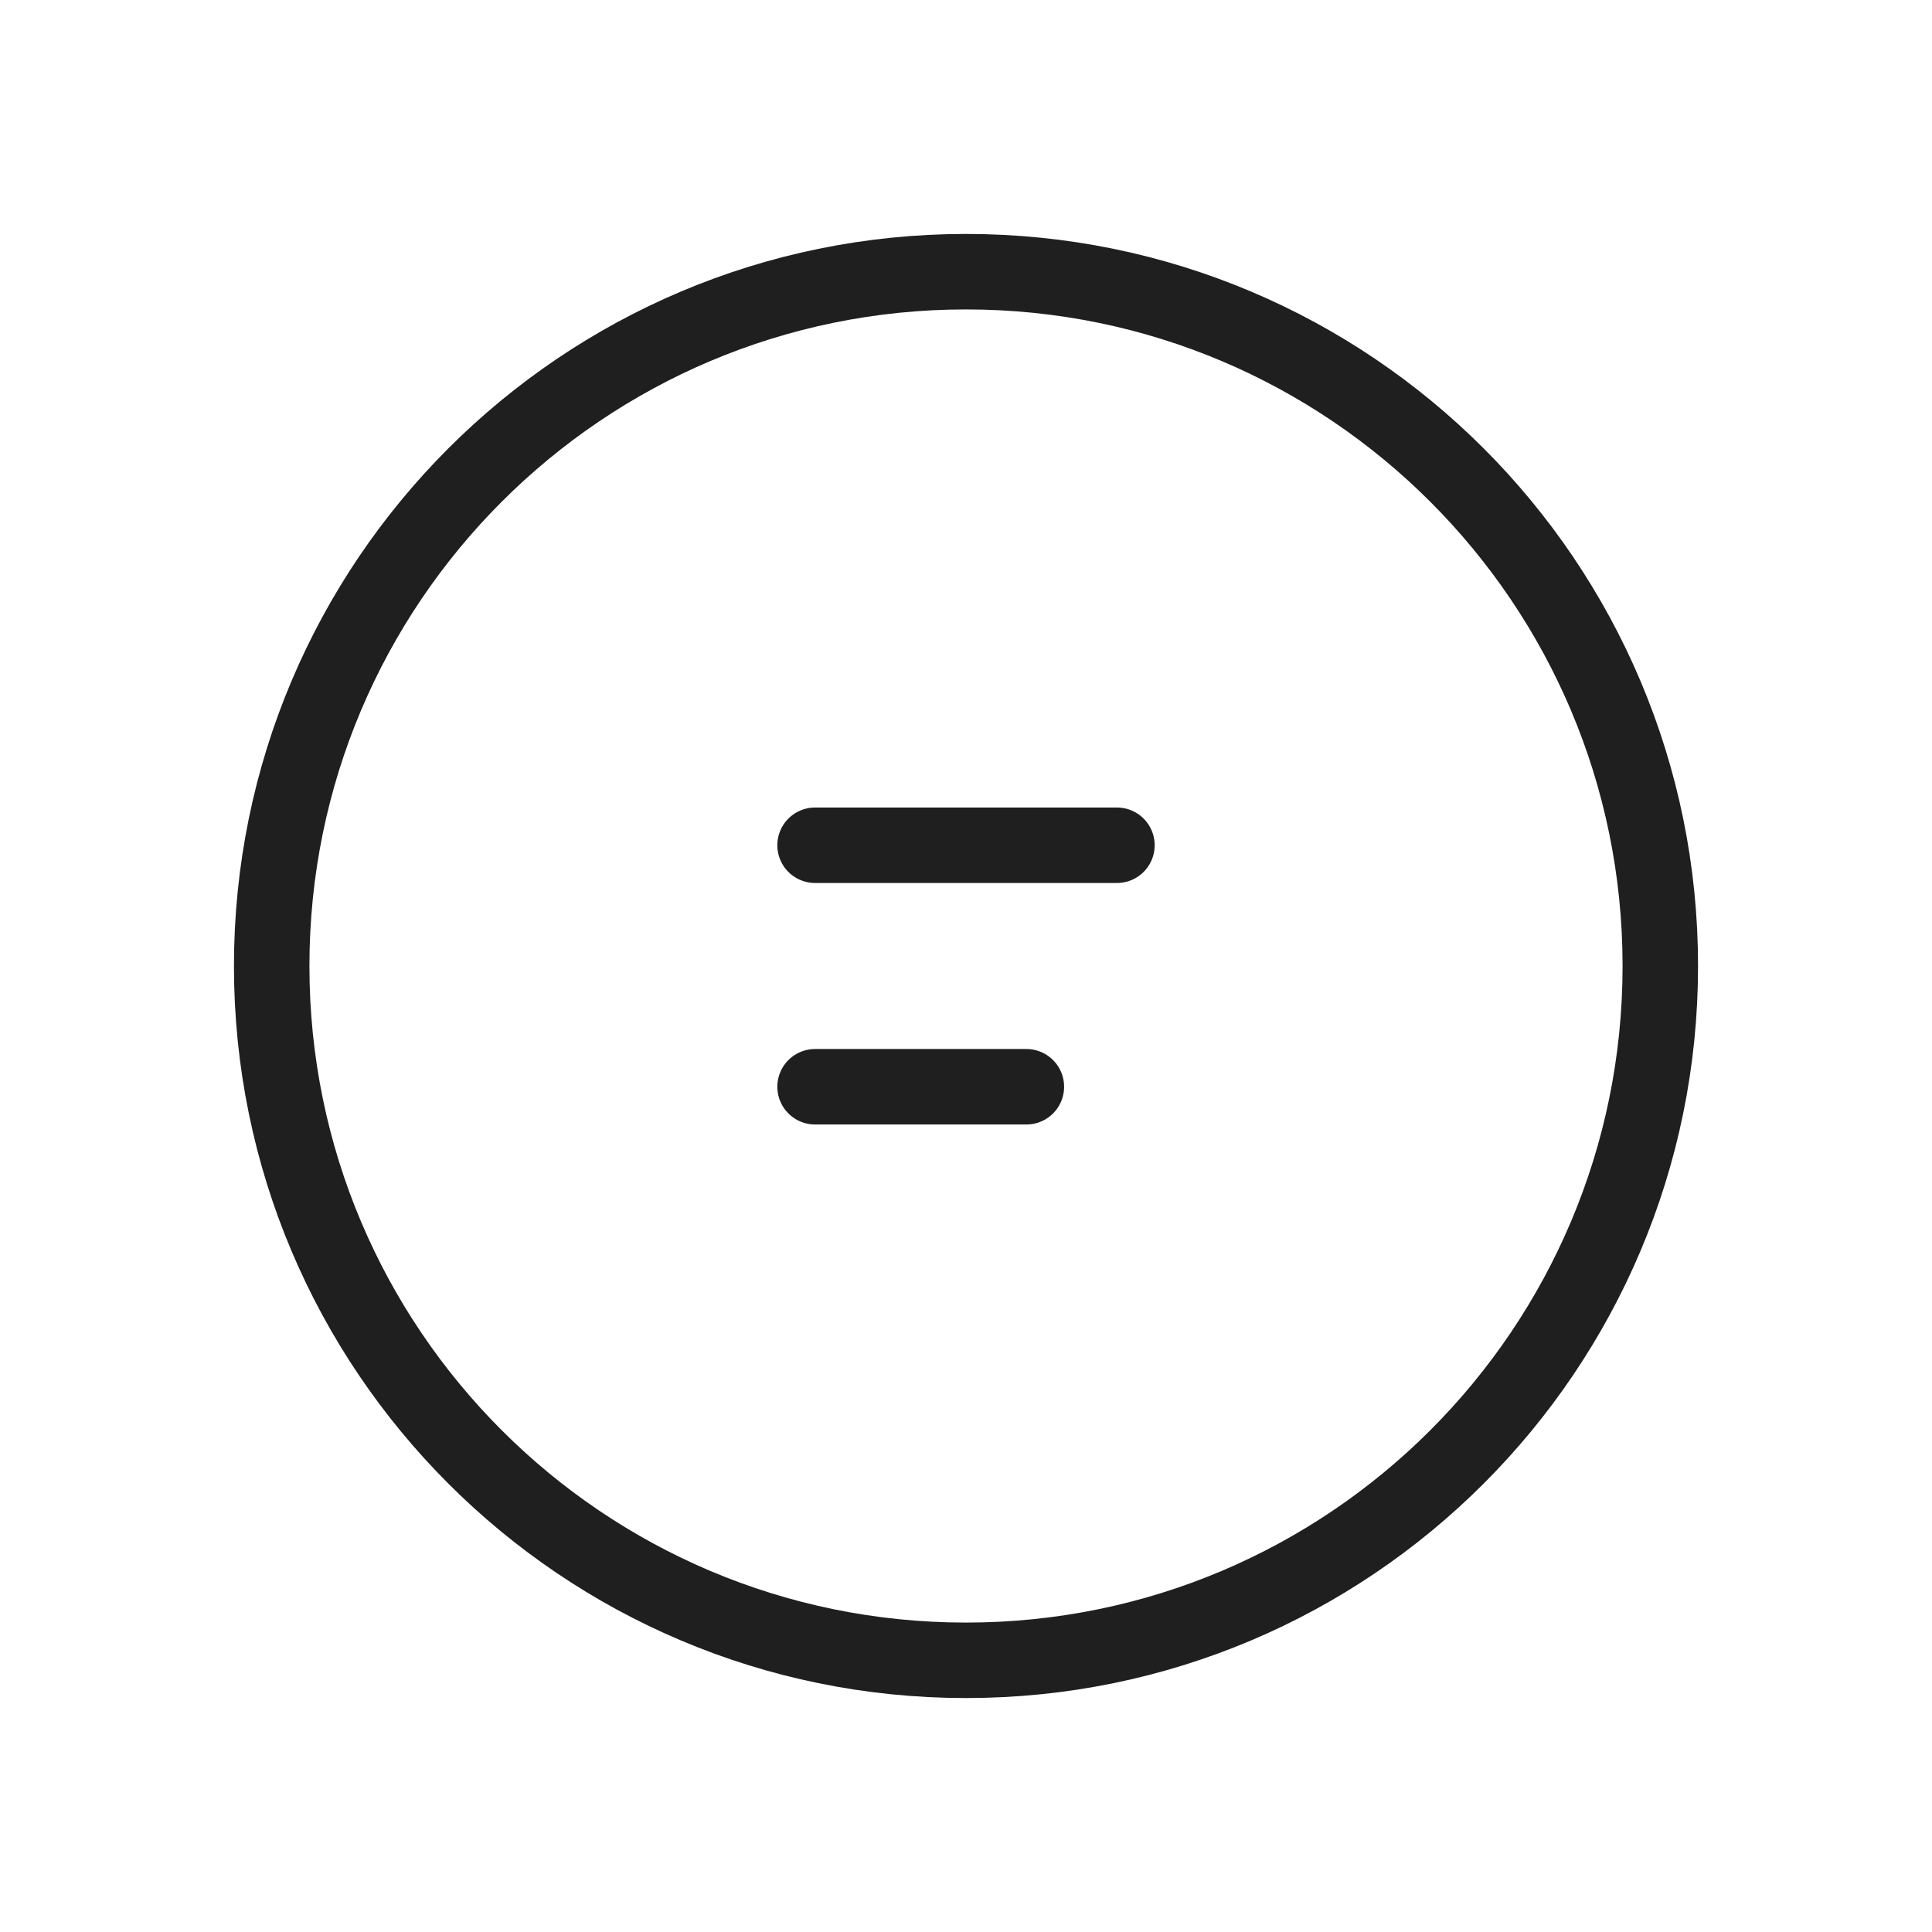
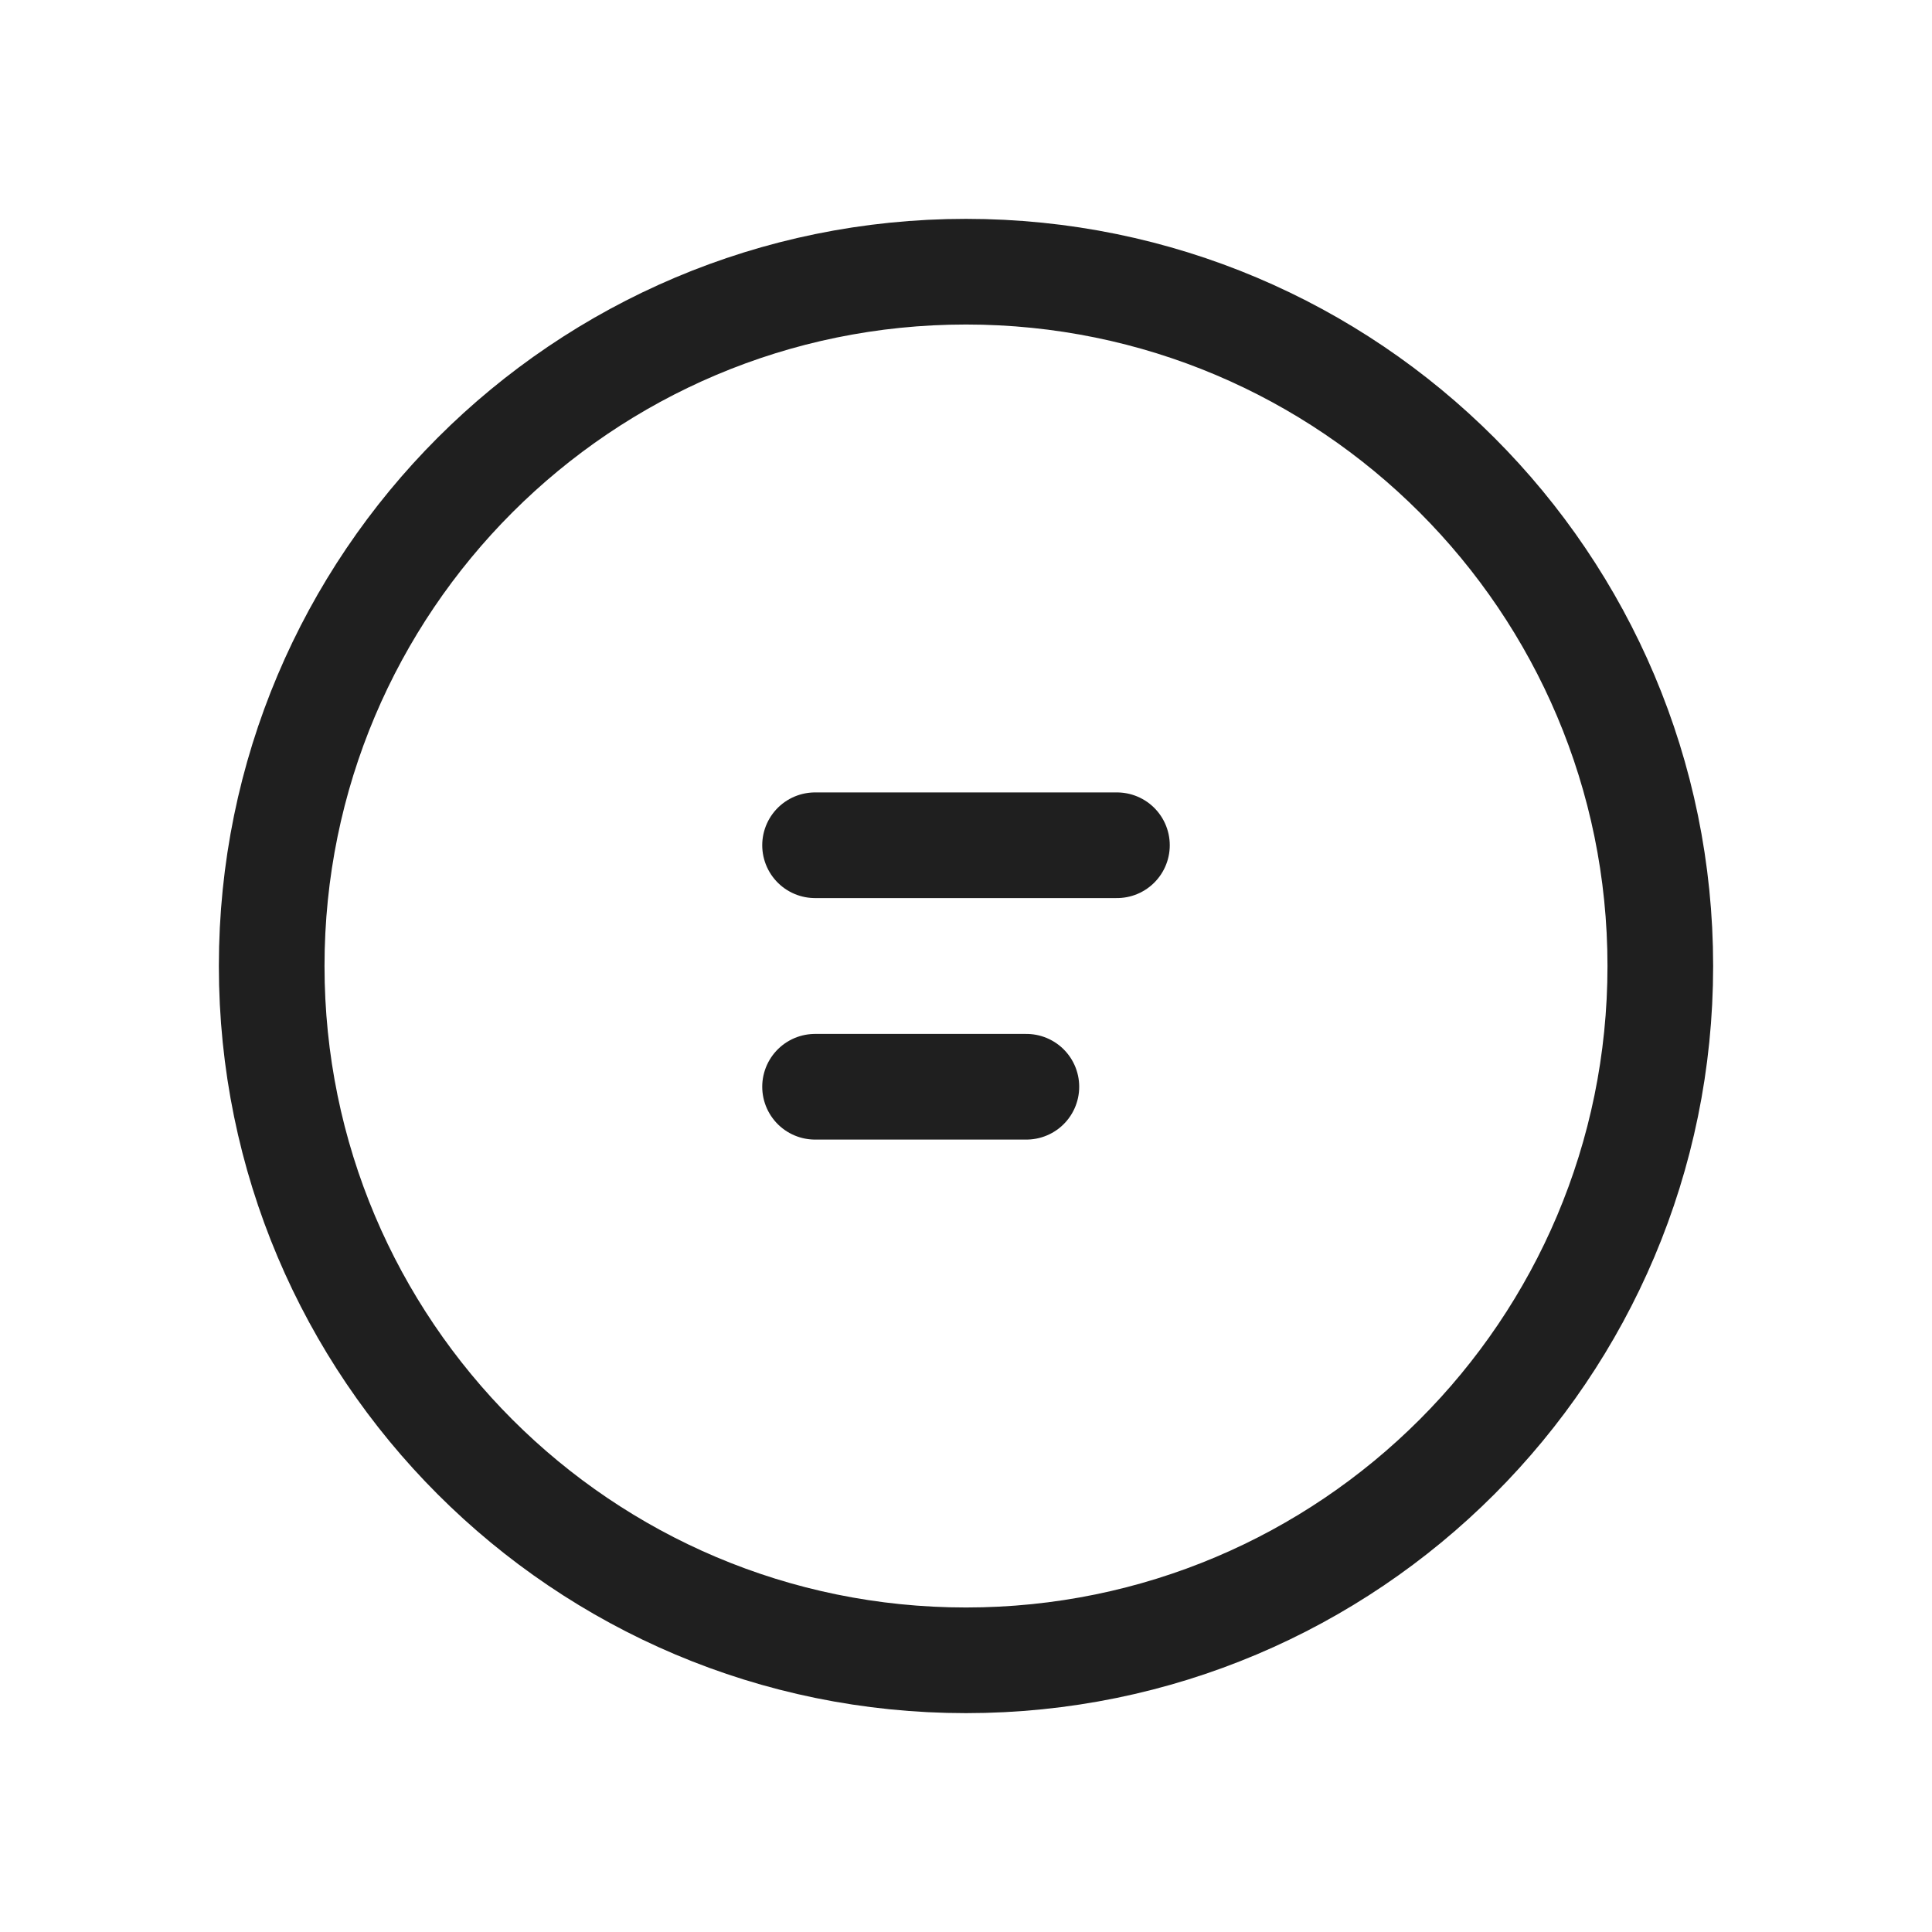
- <svg xmlns="http://www.w3.org/2000/svg" viewBox="0 0 32 32" fill="none" stroke="currentColor" stroke-width="1.25" stroke-linecap="round" stroke-linejoin="round">
+ <svg xmlns="http://www.w3.org/2000/svg" viewBox="0 0 32 32" fill="none" stroke="currentColor" stroke-width="1.75" stroke-linecap="round" stroke-linejoin="round">
  <style>
    :root { color: #1f1f1f; }
    @media (prefers-color-scheme: dark) { :root { color: #f5f5f5; } }
  </style>
  <circle cx="16" cy="16" r="11.5" />
  <path d="M13.5 14h5M13.5 18h3.5" />
</svg>
